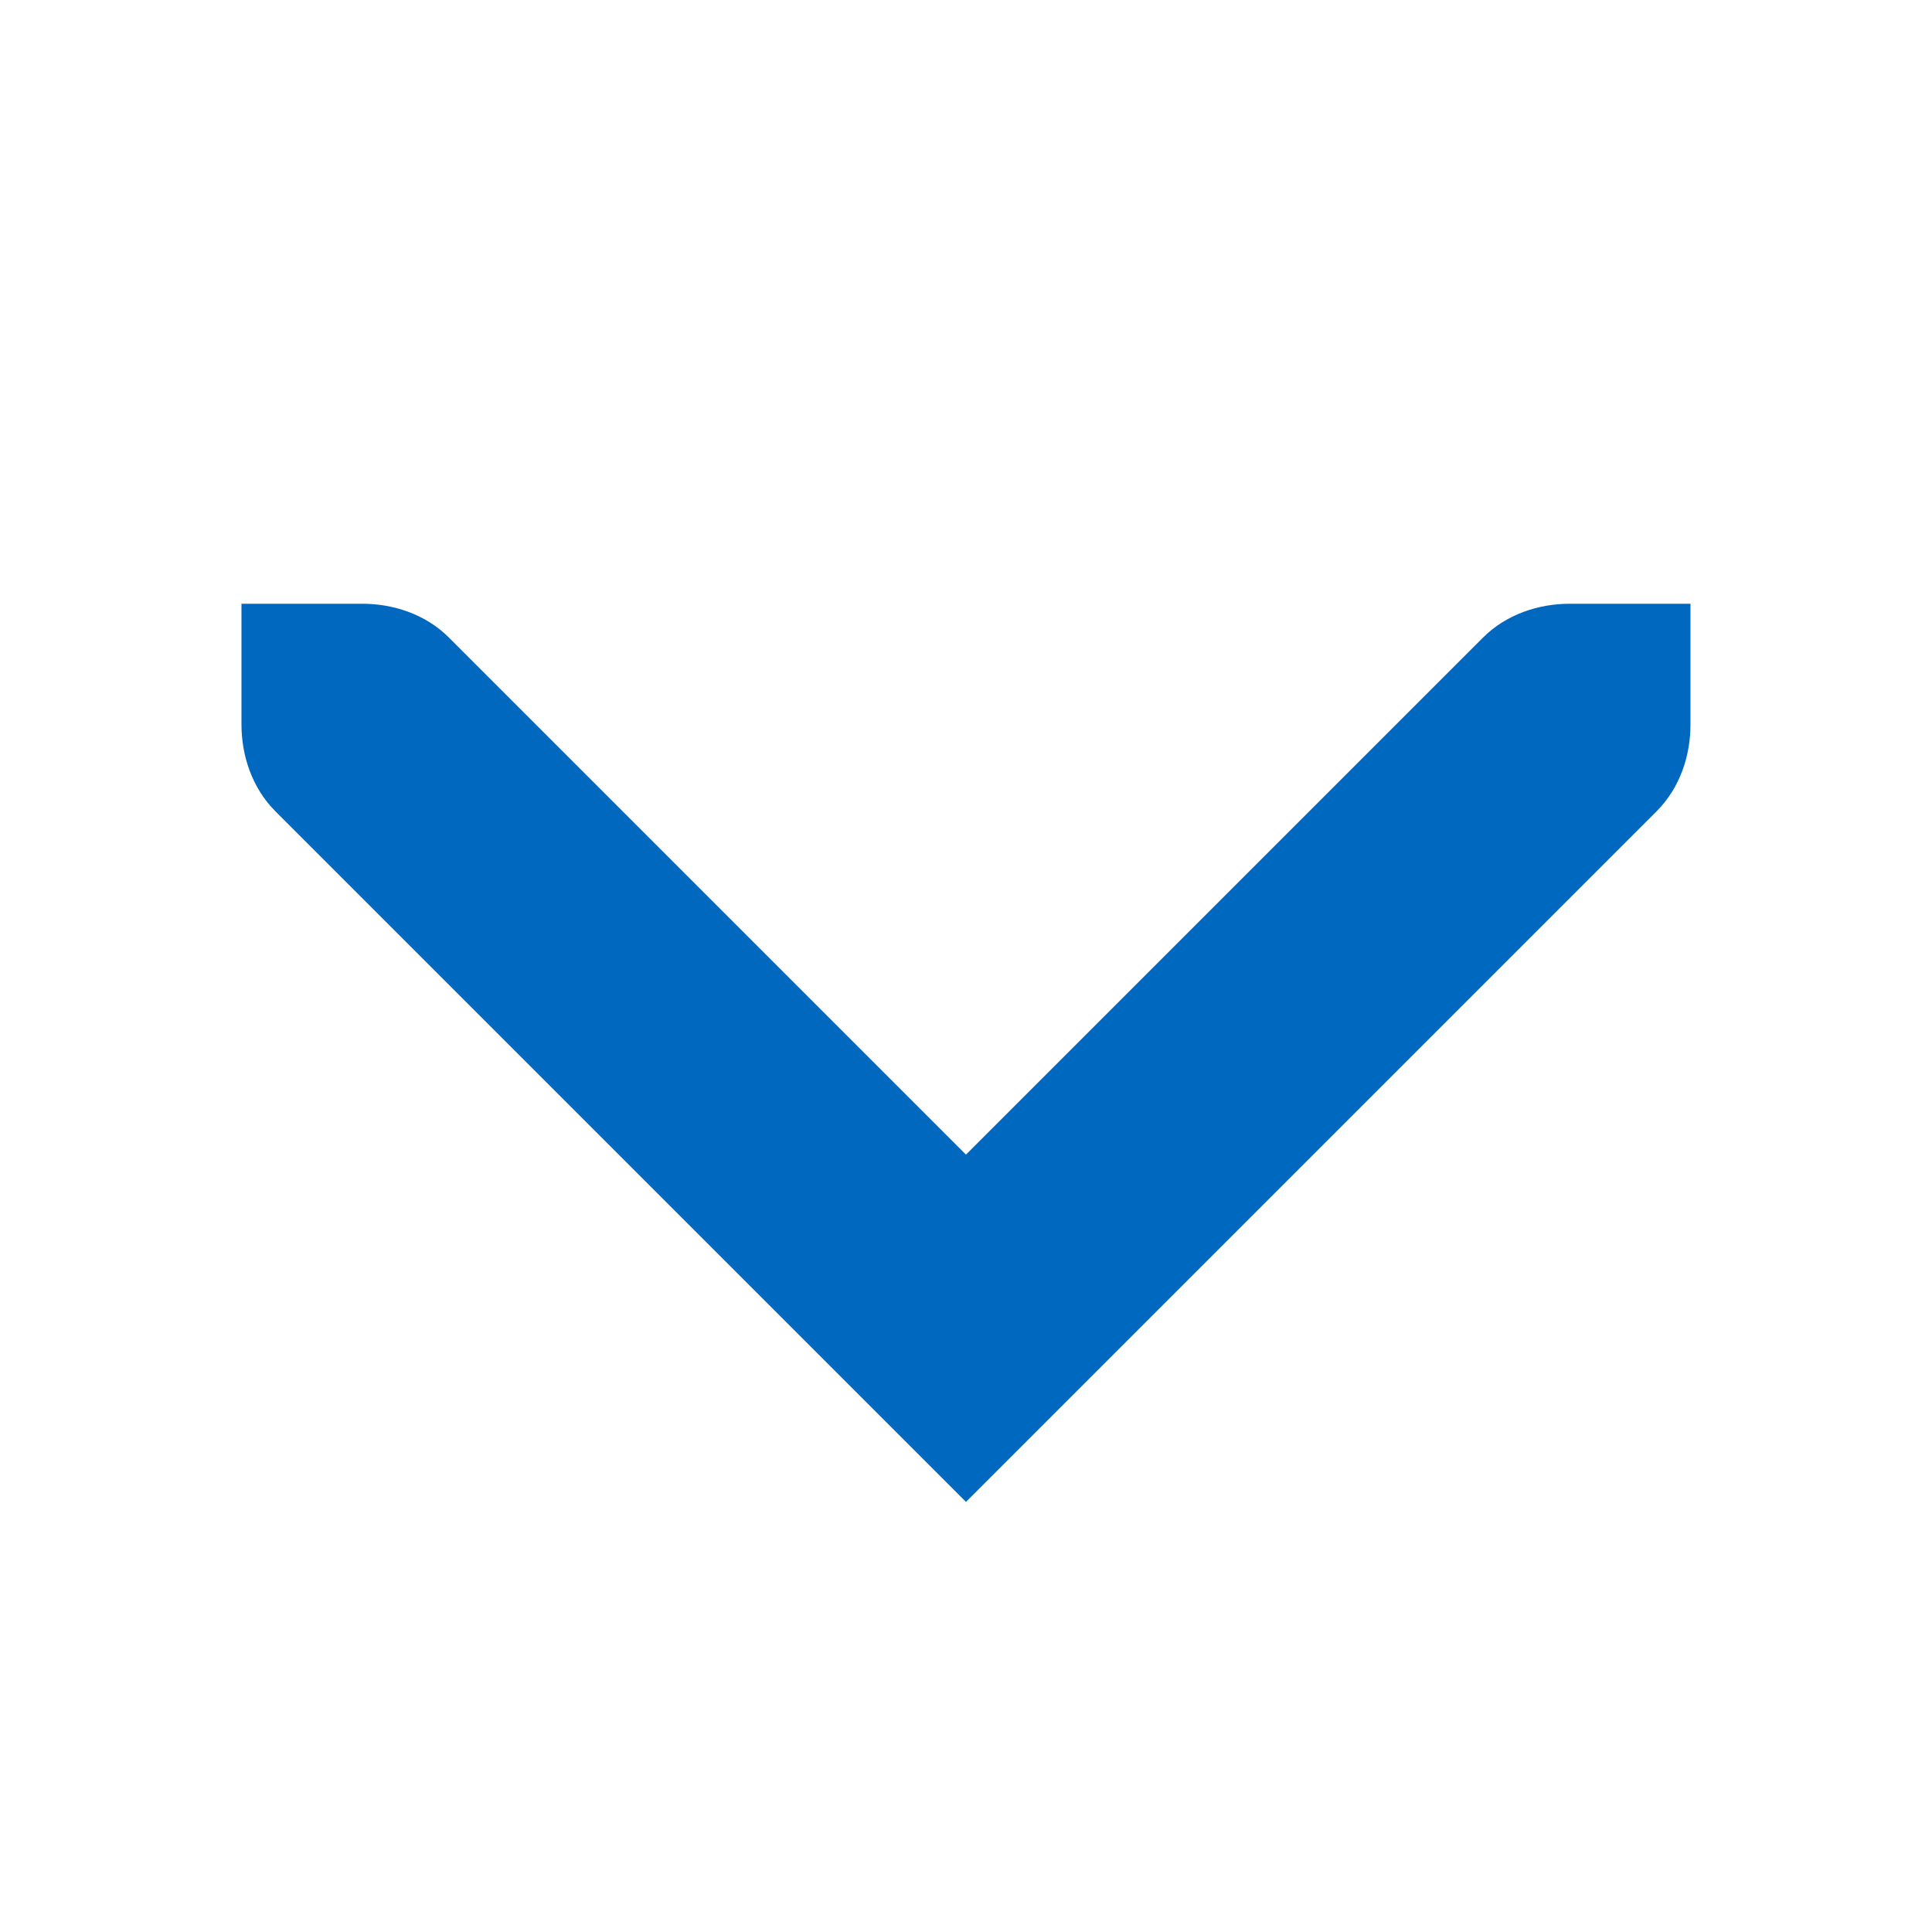
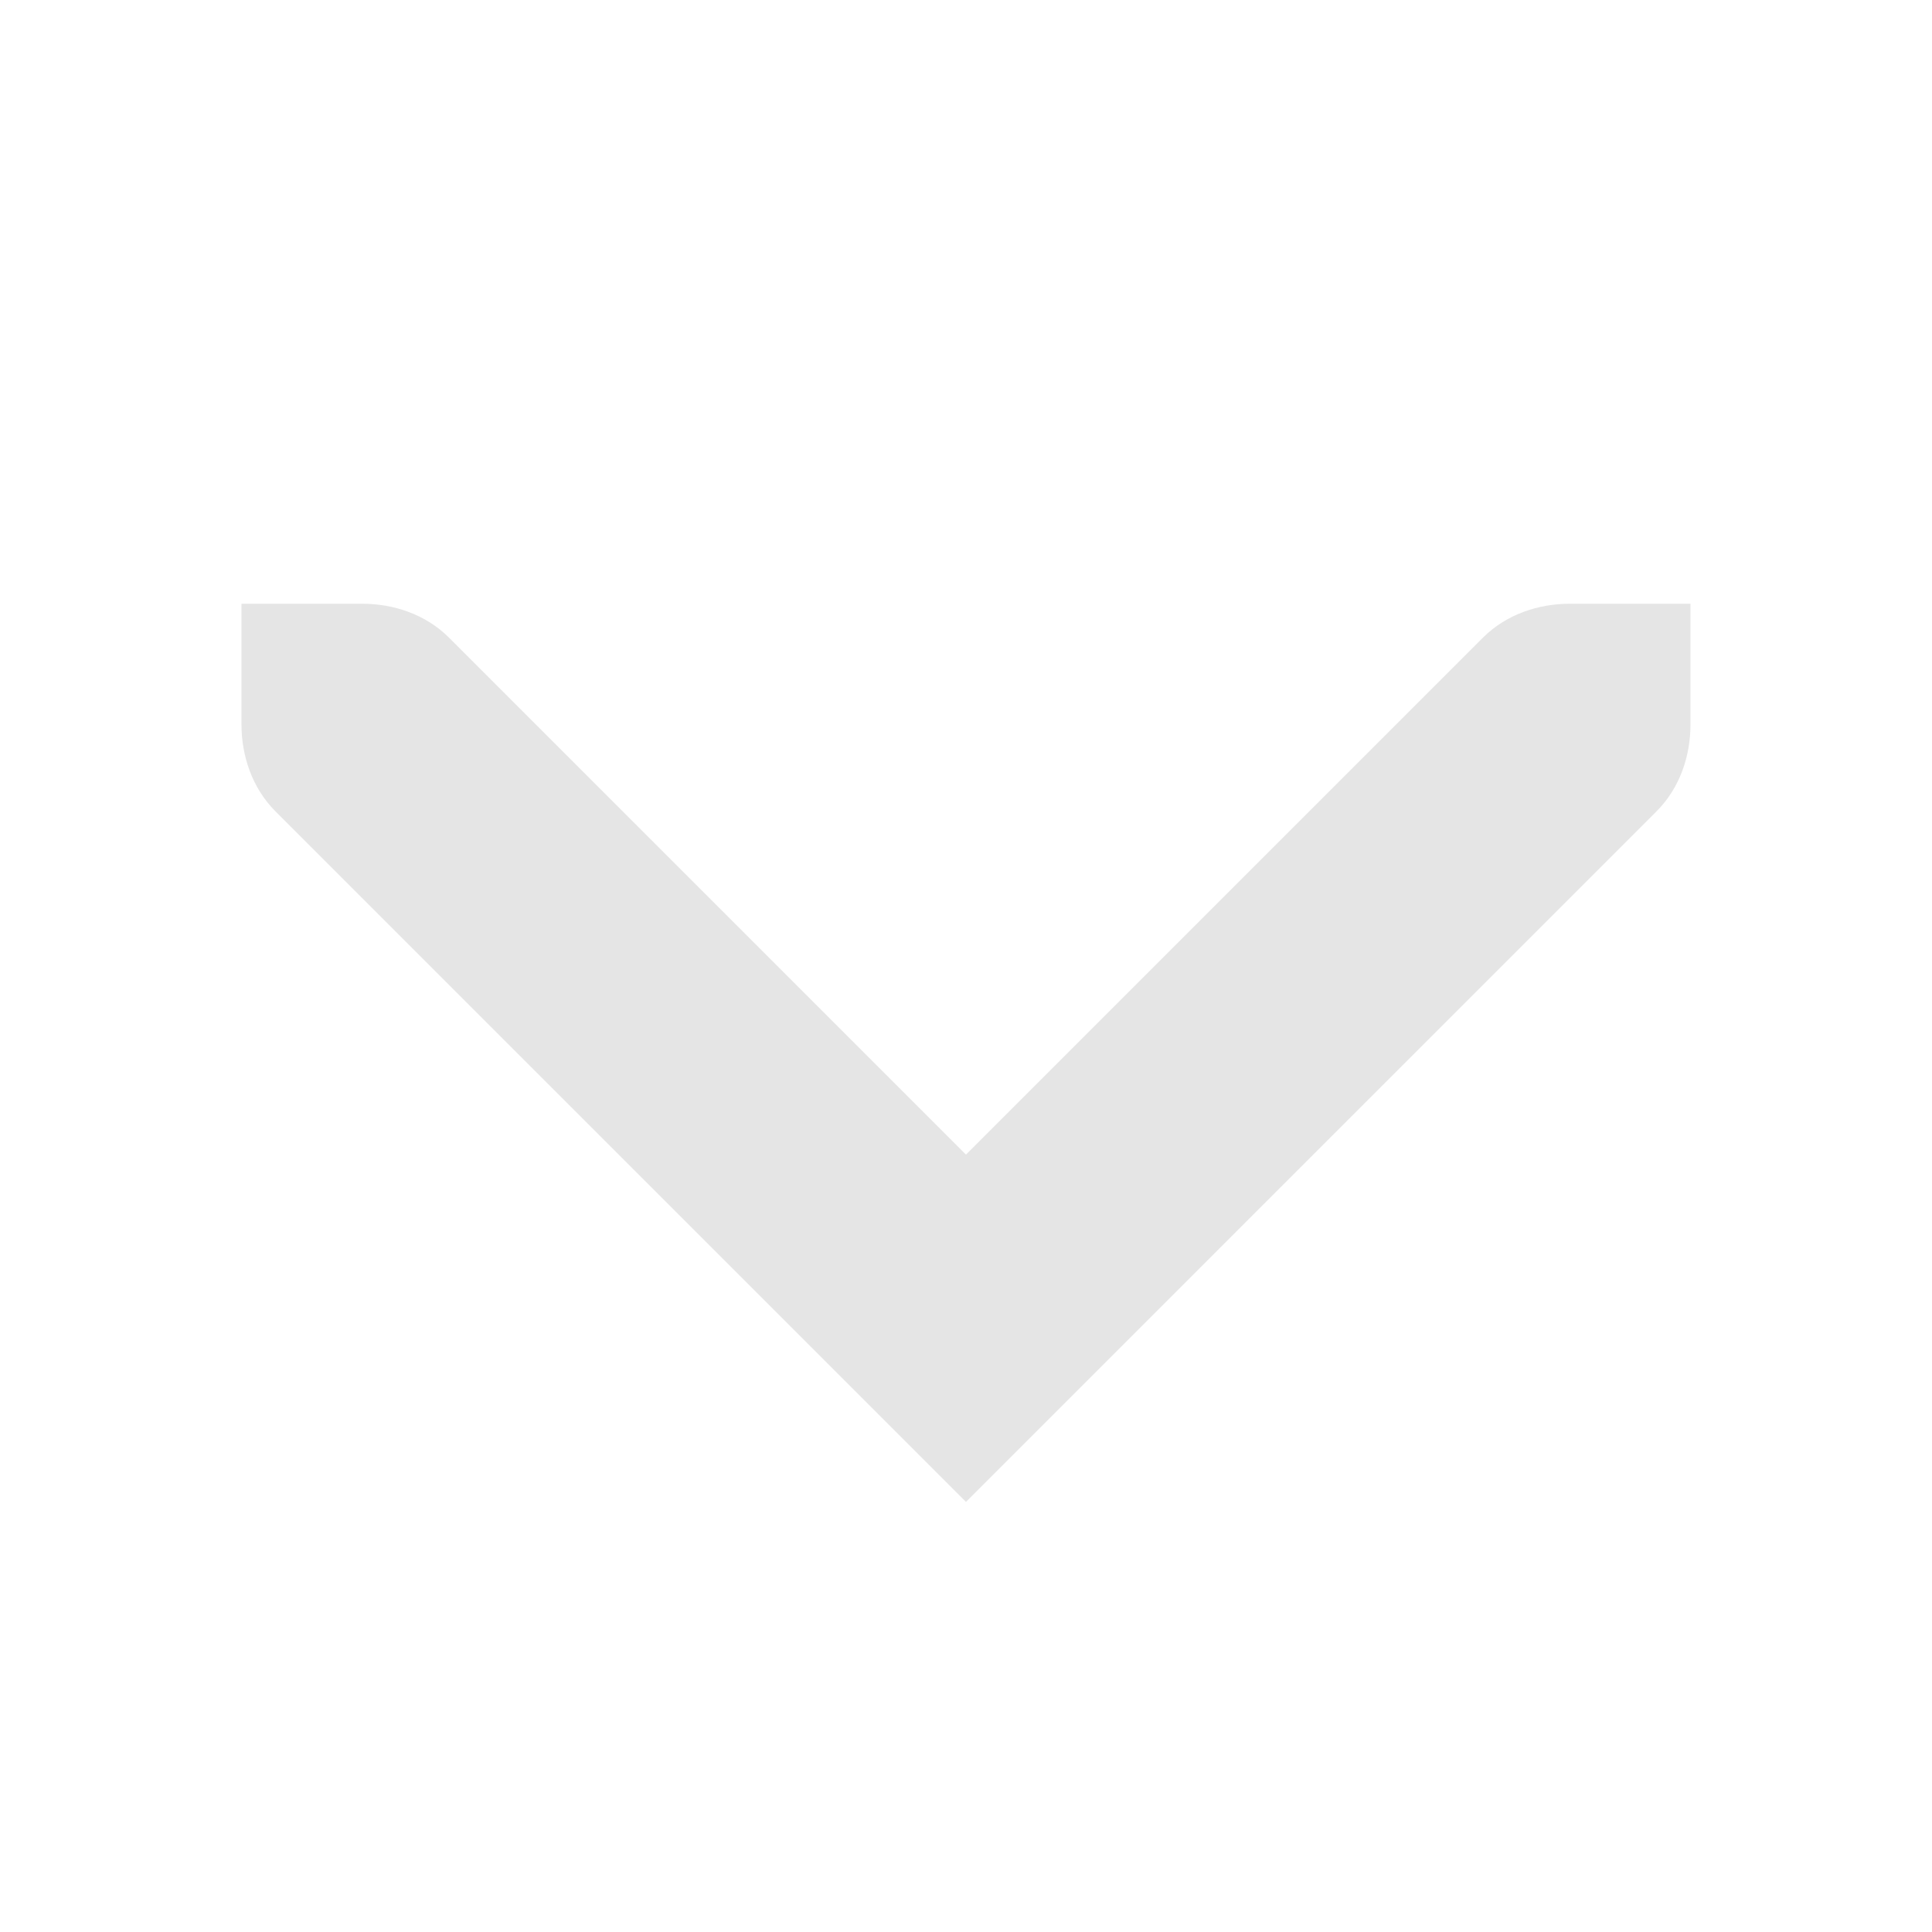
<svg xmlns="http://www.w3.org/2000/svg" xmlns:ns1="http://www.openswatchbook.org/uri/2009/osb" width="32" viewBox="0 0 32 32" version="1.1" id="svg7384" height="32">
  <defs id="defs7386">
    <linearGradient ns1:paint="solid" id="linearGradient19282" gradientTransform="matrix(-2.736579,0.2820293,-0.1890831,-0.9998832,239.5401,-879.4556)">
      <stop style="stop-color:#666666;stop-opacity:1;" offset="0" id="stop19284" />
    </linearGradient>
  </defs>
  <g transform="translate(-141.0002,-791)" style="display:inline" id="layer9" />
  <g transform="translate(-141.0002,-791)" style="display:inline" id="layer10" />
  <g transform="translate(-141.0002,-791)" id="layer11" />
  <g transform="translate(-141.0002,-791)" style="display:inline" id="layer13" />
  <g transform="translate(-141.0002,-791)" id="layer14" />
  <g transform="translate(-141.0002,-791)" style="display:inline" id="layer15" />
  <g transform="translate(-141.0002,-791)" style="display:inline" id="g71291" />
  <g transform="translate(-141.0002,-791)" style="display:inline" id="g4953" />
  <g style="display:inline" id="g11722" transform="matrix(2,0,0,2,-362.0004,-1494)">
    <rect transform="rotate(90)" style="color:#bebebe;display:inline;overflow:visible;visibility:visible;fill:none;stroke:none;stroke-width:1;marker:none;enable-background:new" id="rect11718" y="-197" x="747" height="16" width="16" />
-     <path style="display:inline;fill:#0068bf;fill-opacity:1;stroke:none" d="m 189,759.438 -5.719,-5.719 C 183.086,753.523 183,753.256 183,753 v -1 h 1 c 0.256,0 0.523,0.085 0.719,0.281 l 4.281,4.281 4.281,-4.281 C 193.477,752.085 193.745,752 194,752 h 1 v 1 c 0,0.256 -0.085,0.523 -0.281,0.719 z" id="path11720" />
+     <path style="display:inline;fill:#e5e5e5;fill-opacity:1;stroke:none" d="m 189,759.438 -5.719,-5.719 C 183.086,753.523 183,753.256 183,753 v -1 h 1 c 0.256,0 0.523,0.085 0.719,0.281 l 4.281,4.281 4.281,-4.281 C 193.477,752.085 193.745,752 194,752 h 1 v 1 c 0,0.256 -0.085,0.523 -0.281,0.719 z" id="path11720" />
  </g>
</svg>
